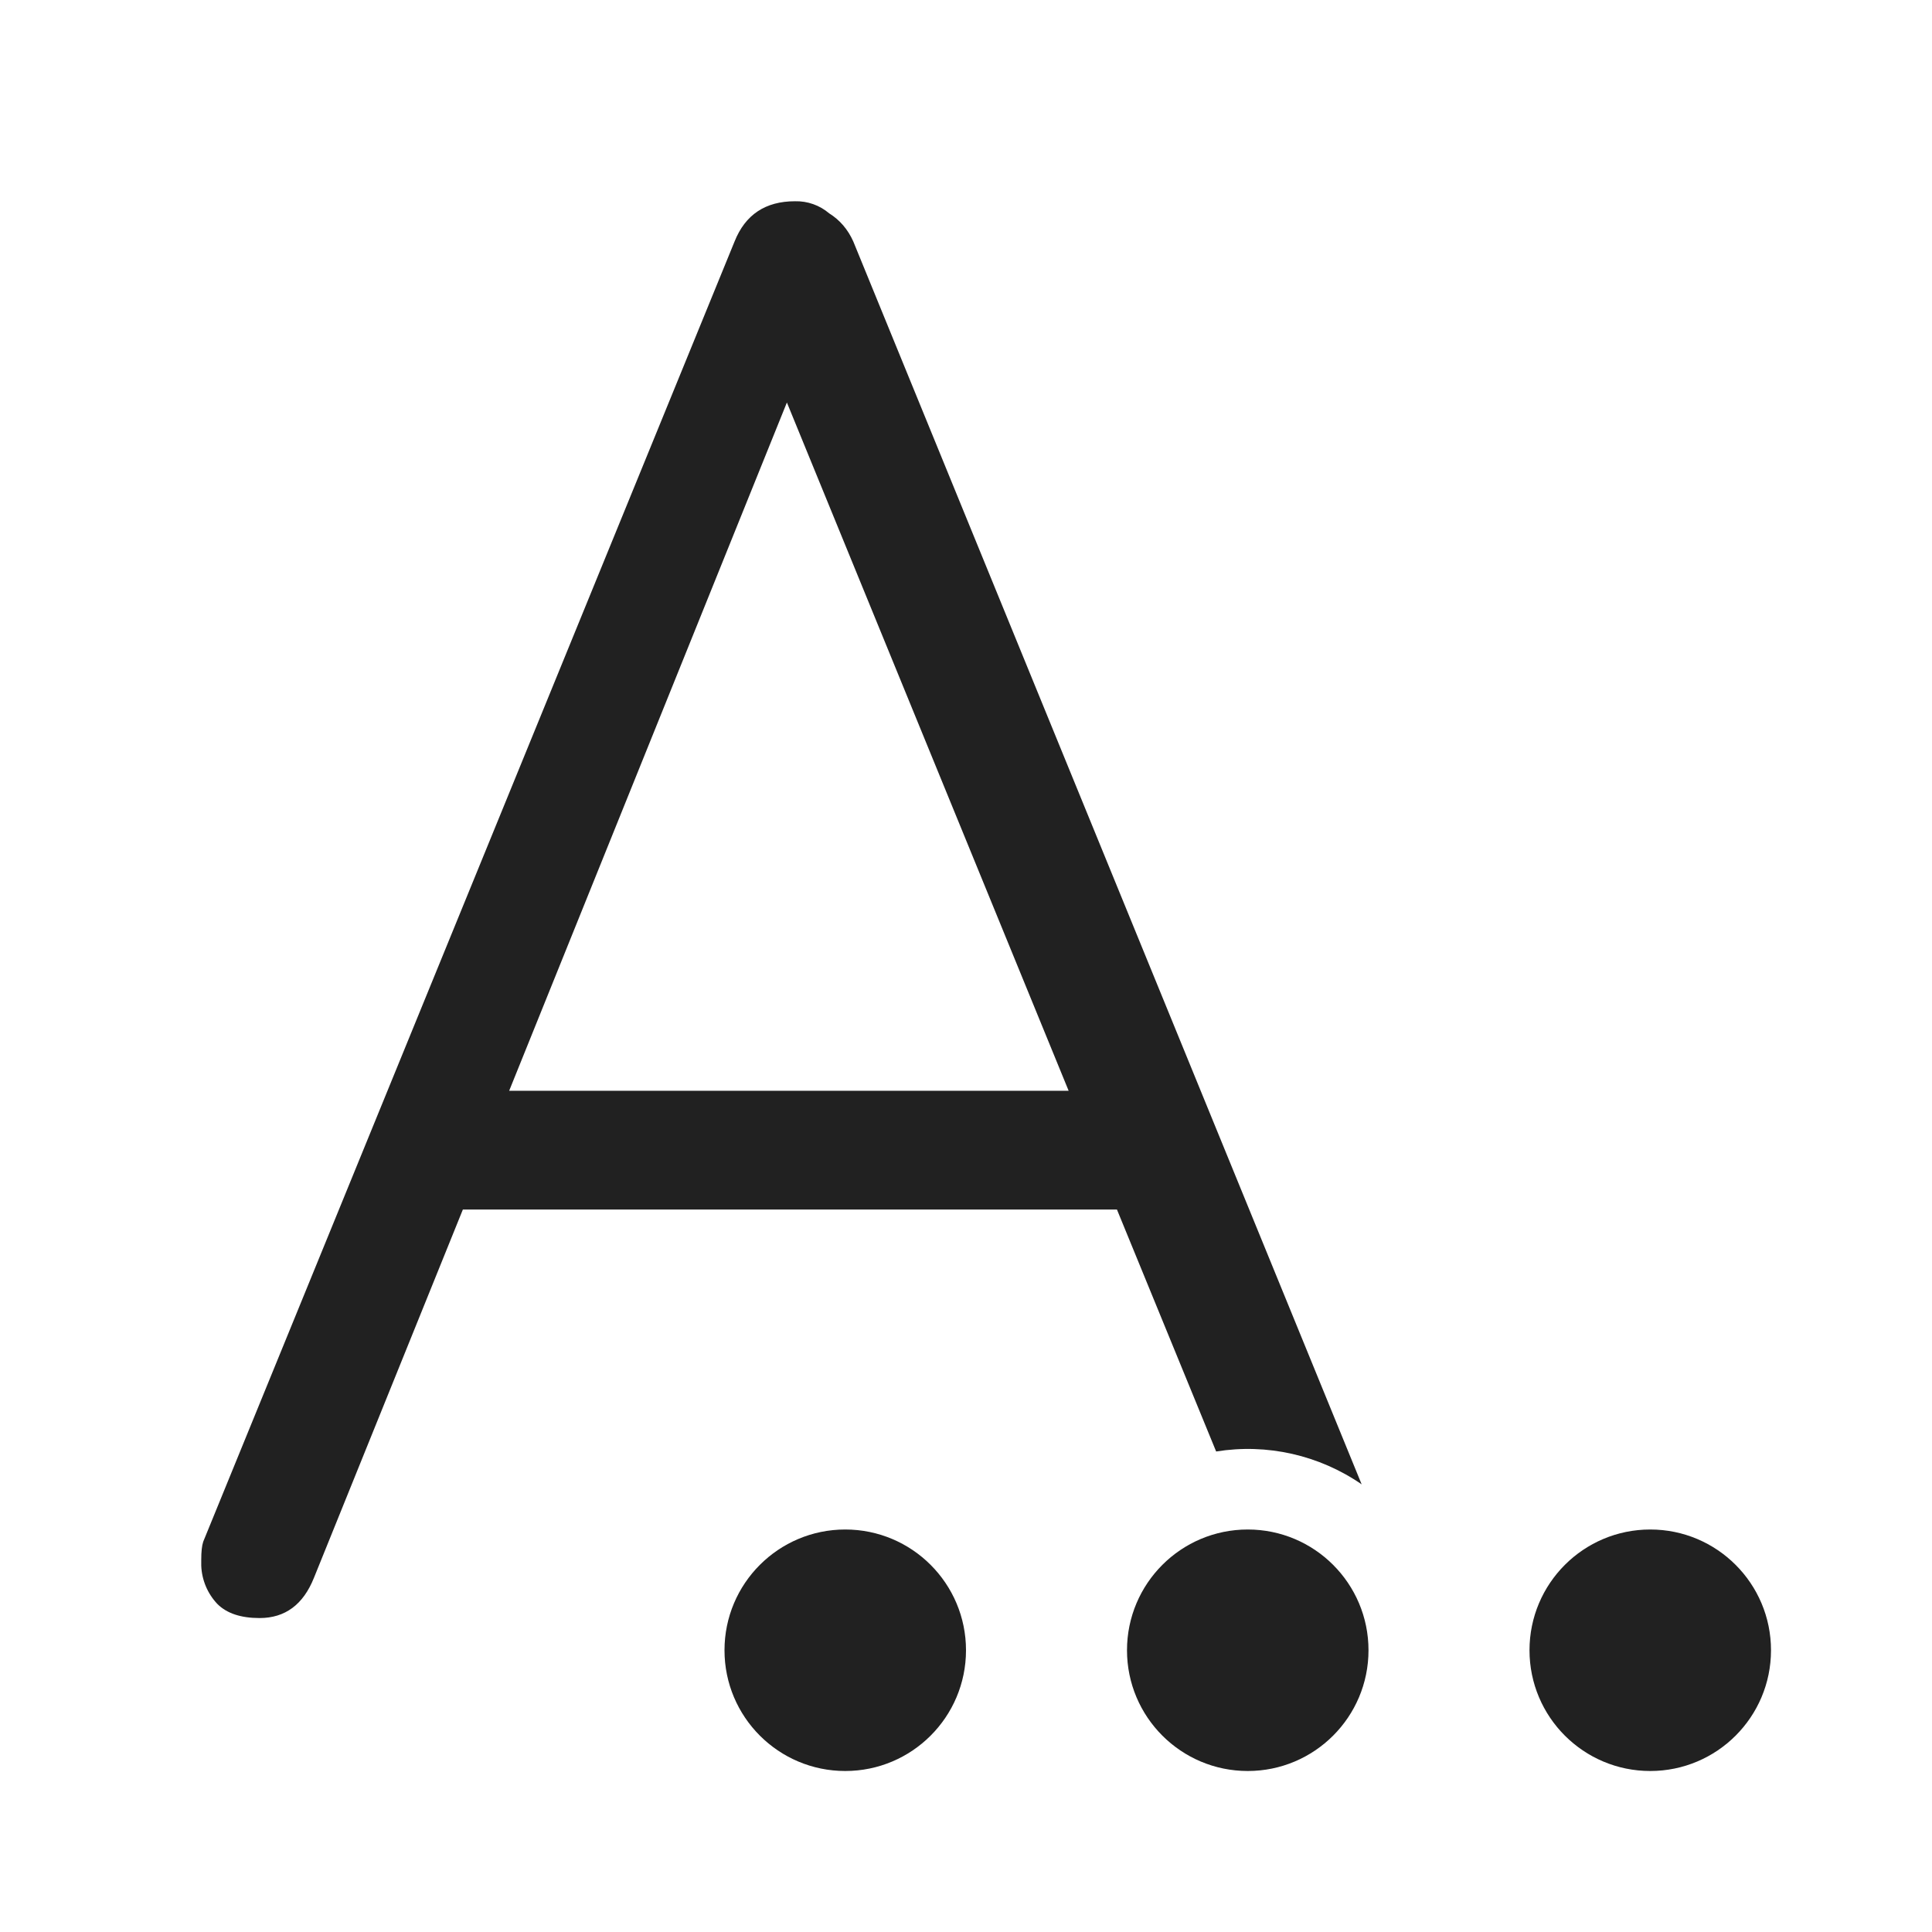
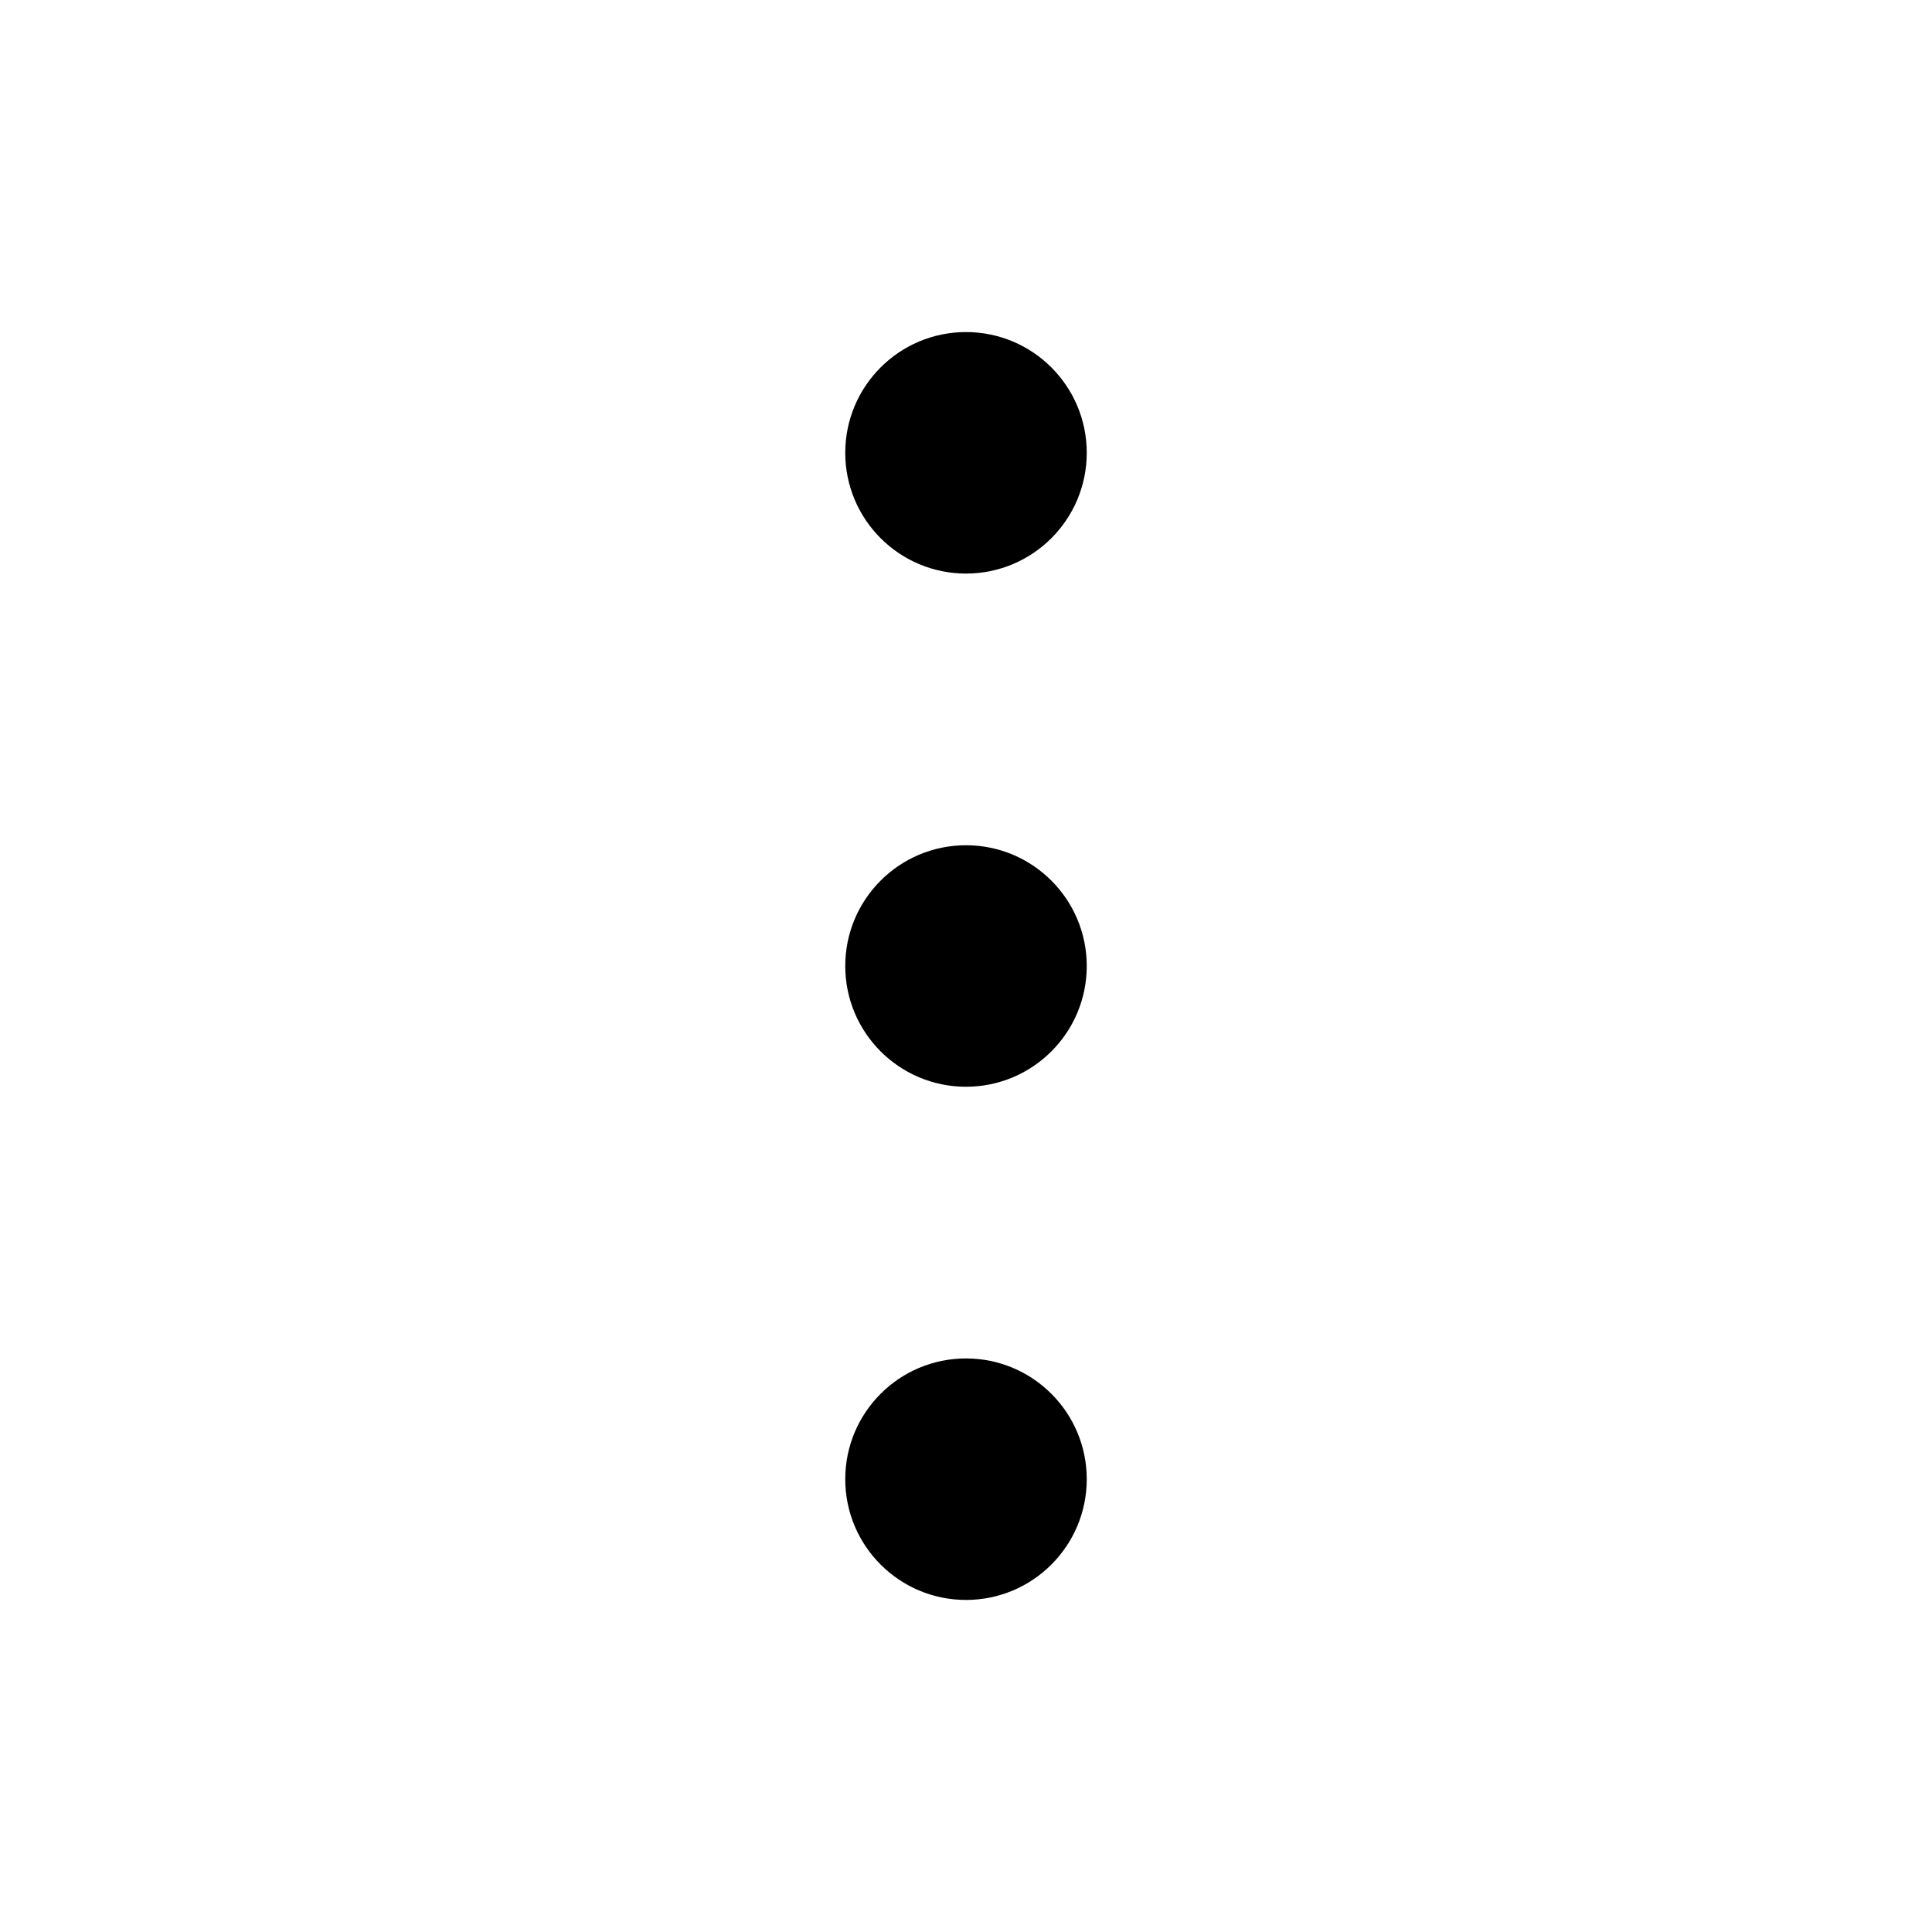
- <svg xmlns="http://www.w3.org/2000/svg" width="24" height="24" fill="none" viewBox="0 0 24 24">
-   <path d="M12 20.5a1.5 1.5 0 1 1-3 0 1.5 1.5 0 0 1 3 0Zm5 0a1.5 1.5 0 1 1-3 0 1.5 1.5 0 0 1 3 0Zm5 0a1.5 1.5 0 1 1-3 0 1.5 1.5 0 0 1 3 0Zm-6.893-2.47-1.232-3.005H5.75L3.9 19.6c-.133.333-.358.5-.675.5-.233 0-.408-.058-.525-.175a.733.733 0 0 1-.2-.475v-.075c0-.1.008-.175.025-.225L9.125 3c.133-.333.383-.5.75-.5a.63.63 0 0 1 .425.15c.133.083.233.2.3.35l6.315 15.439a2.488 2.488 0 0 0-1.808-.408ZM9.775 5l-3.45 8.55h6.95L9.775 5Z" fill="#212121" />
+ <svg xmlns="http://www.w3.org/2000/svg" width="32" height="32" fill="#000000" viewBox="0 0 256 256">
+   <path d="M112,60a16,16,0,1,1,16,16A16,16,0,0,1,112,60Zm16,52a16,16,0,1,0,16,16A16,16,0,0,0,128,112Zm0,68a16,16,0,1,0,16,16A16,16,0,0,0,128,180Z" />
</svg>
